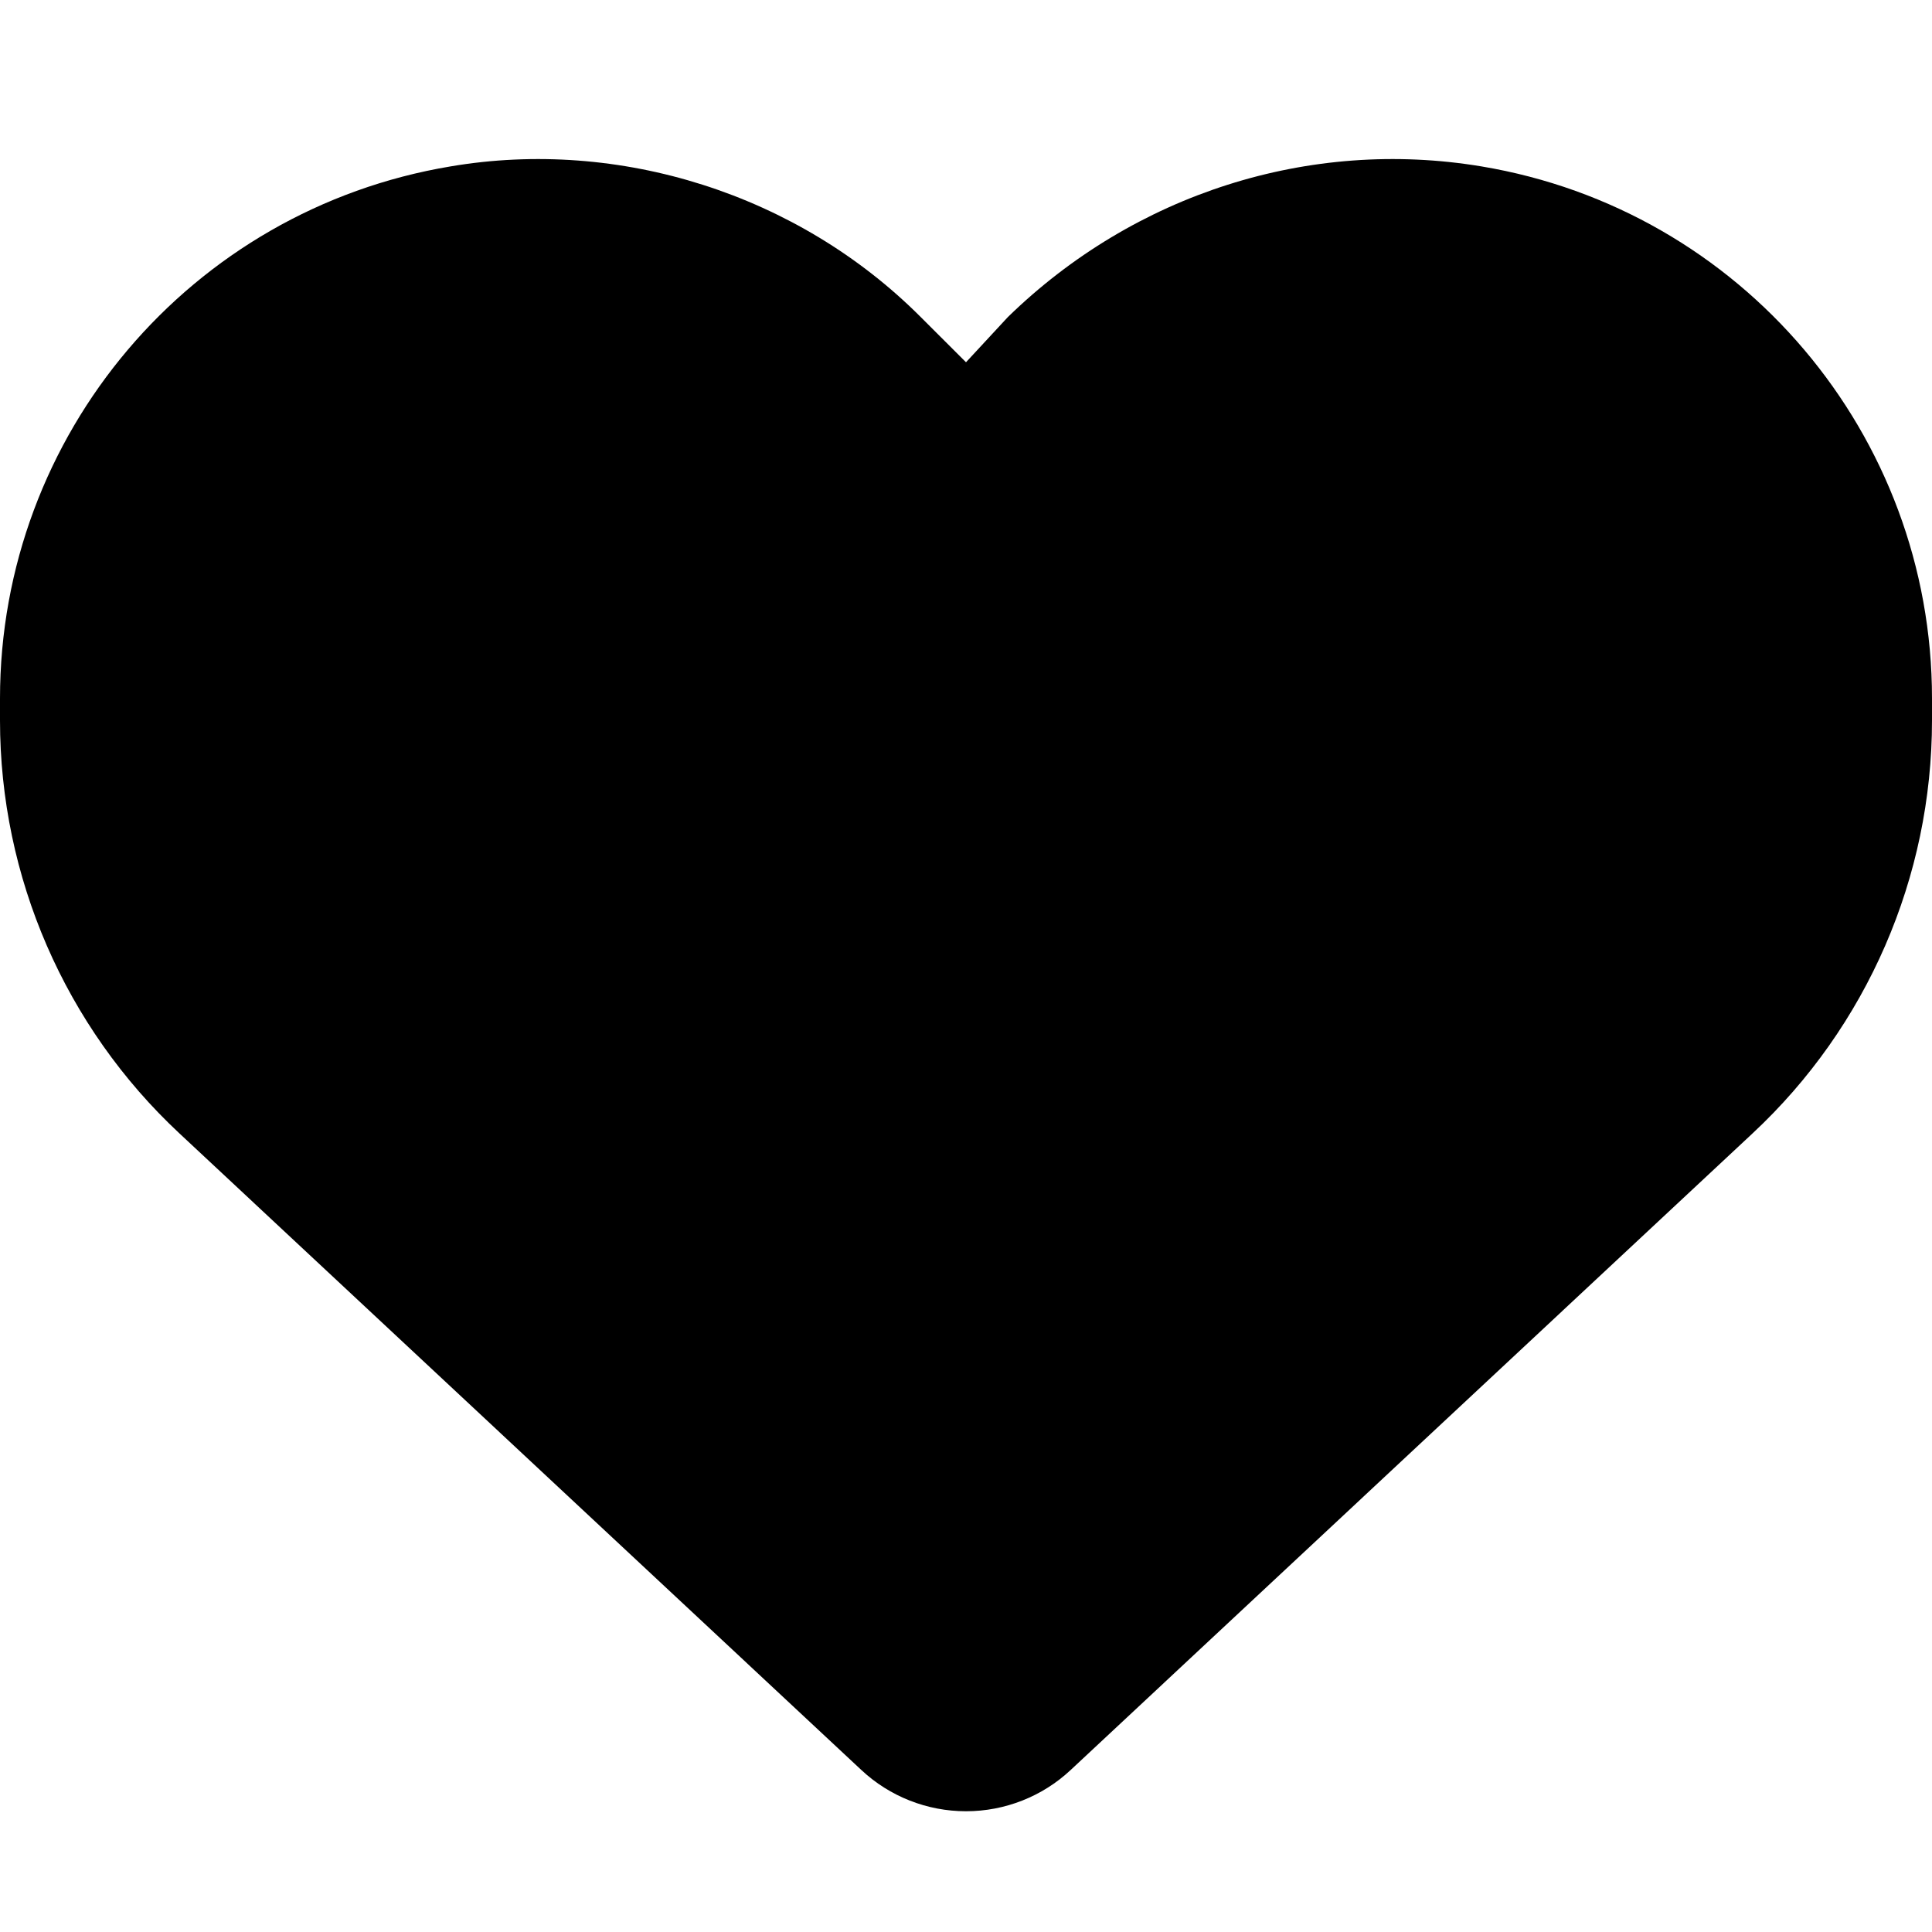
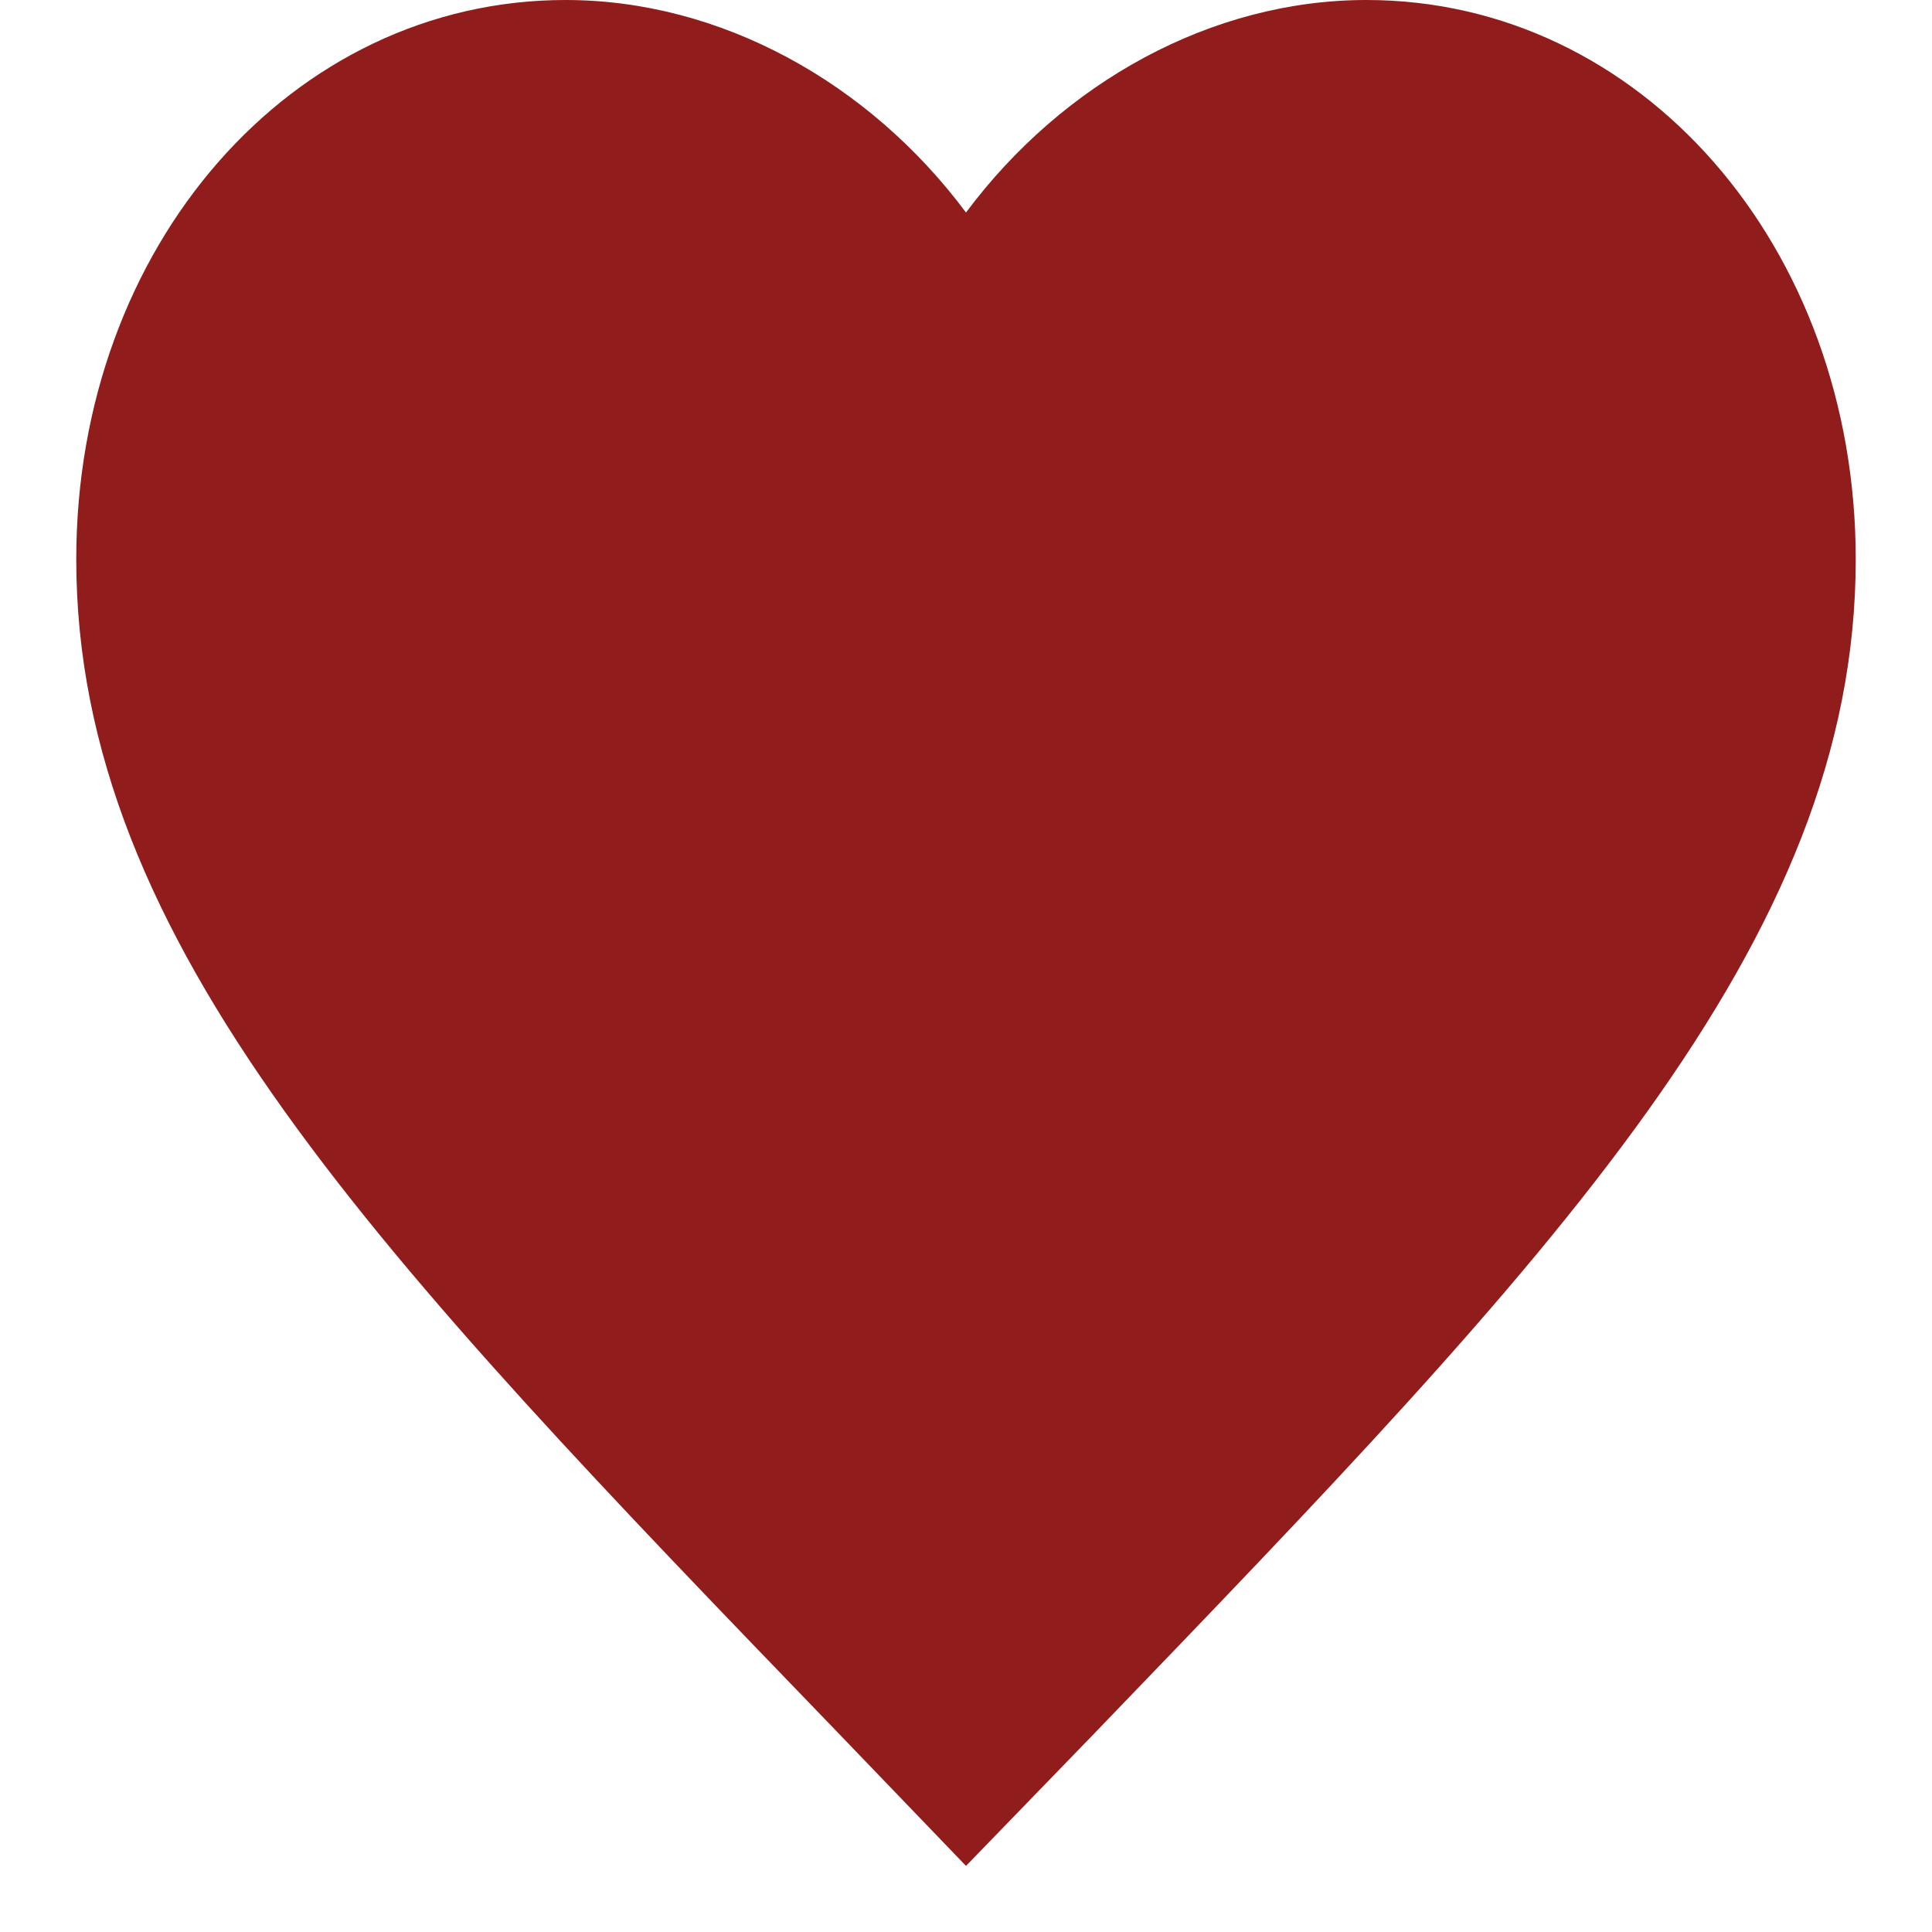
- <svg xmlns="http://www.w3.org/2000/svg" viewBox="0 0 512 512">
-   <path d="M0 190.9V185.1C0 115.2 50.52 55.58 119.4 44.1C164.1 36.51 211.4 51.37 244 84.02L256 96L267.1 84.02C300.6 51.37 347 36.51 392.6 44.1C461.5 55.58 512 115.2 512 185.1V190.9C512 232.4 494.8 272.1 464.4 300.4L283.7 469.1C276.2 476.1 266.3 480 256 480C245.7 480 235.8 476.1 228.3 469.1L47.59 300.4C17.23 272.1 0 232.4 0 190.9L0 190.9z" />
+ <svg xmlns="http://www.w3.org/2000/svg" width="19" height="19" viewBox="0 0 19 19" fill="none">
+   <path d="M9.5 18.35L8.231 17.03C3.725 12.36 0.75 9.28 0.75 5.5C0.75 2.42 2.868 0 5.562 0C7.085 0 8.546 0.81 9.5 2.09C10.454 0.81 11.915 0 13.438 0C16.133 0 18.25 2.42 18.25 5.5C18.25 9.28 15.275 12.36 10.769 17.04L9.5 18.35Z" fill="#911C1C" />
</svg>
